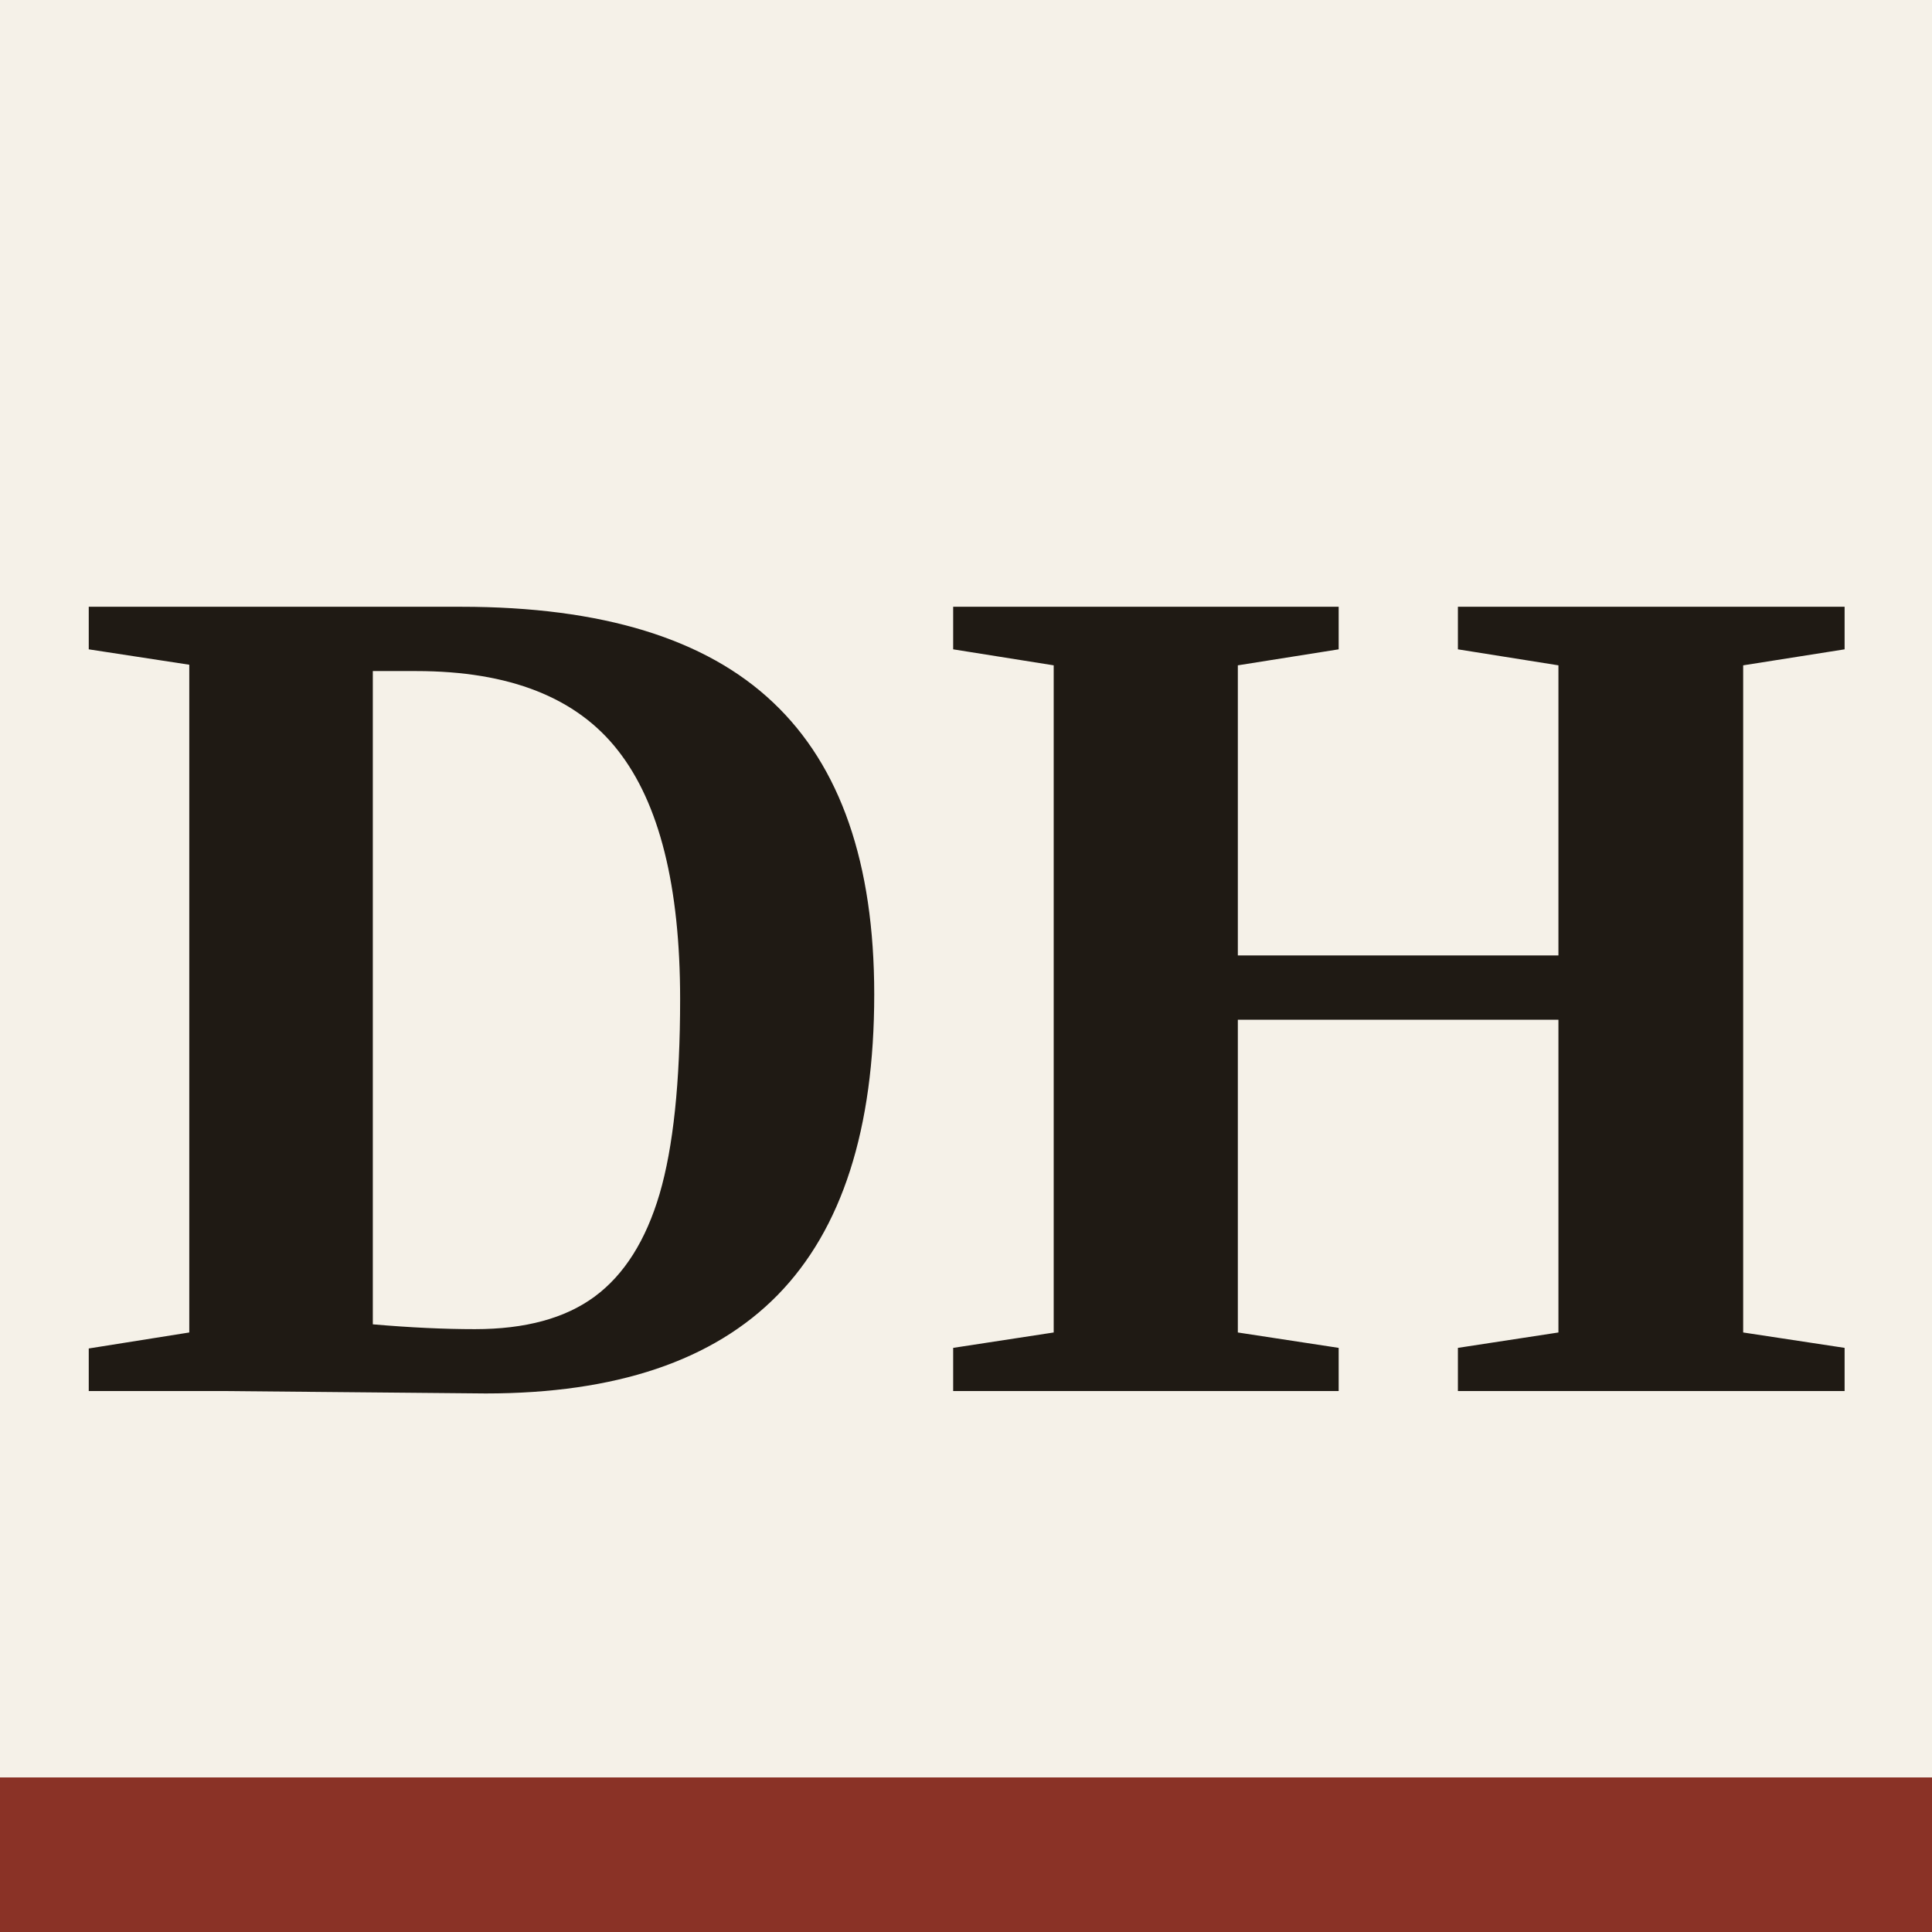
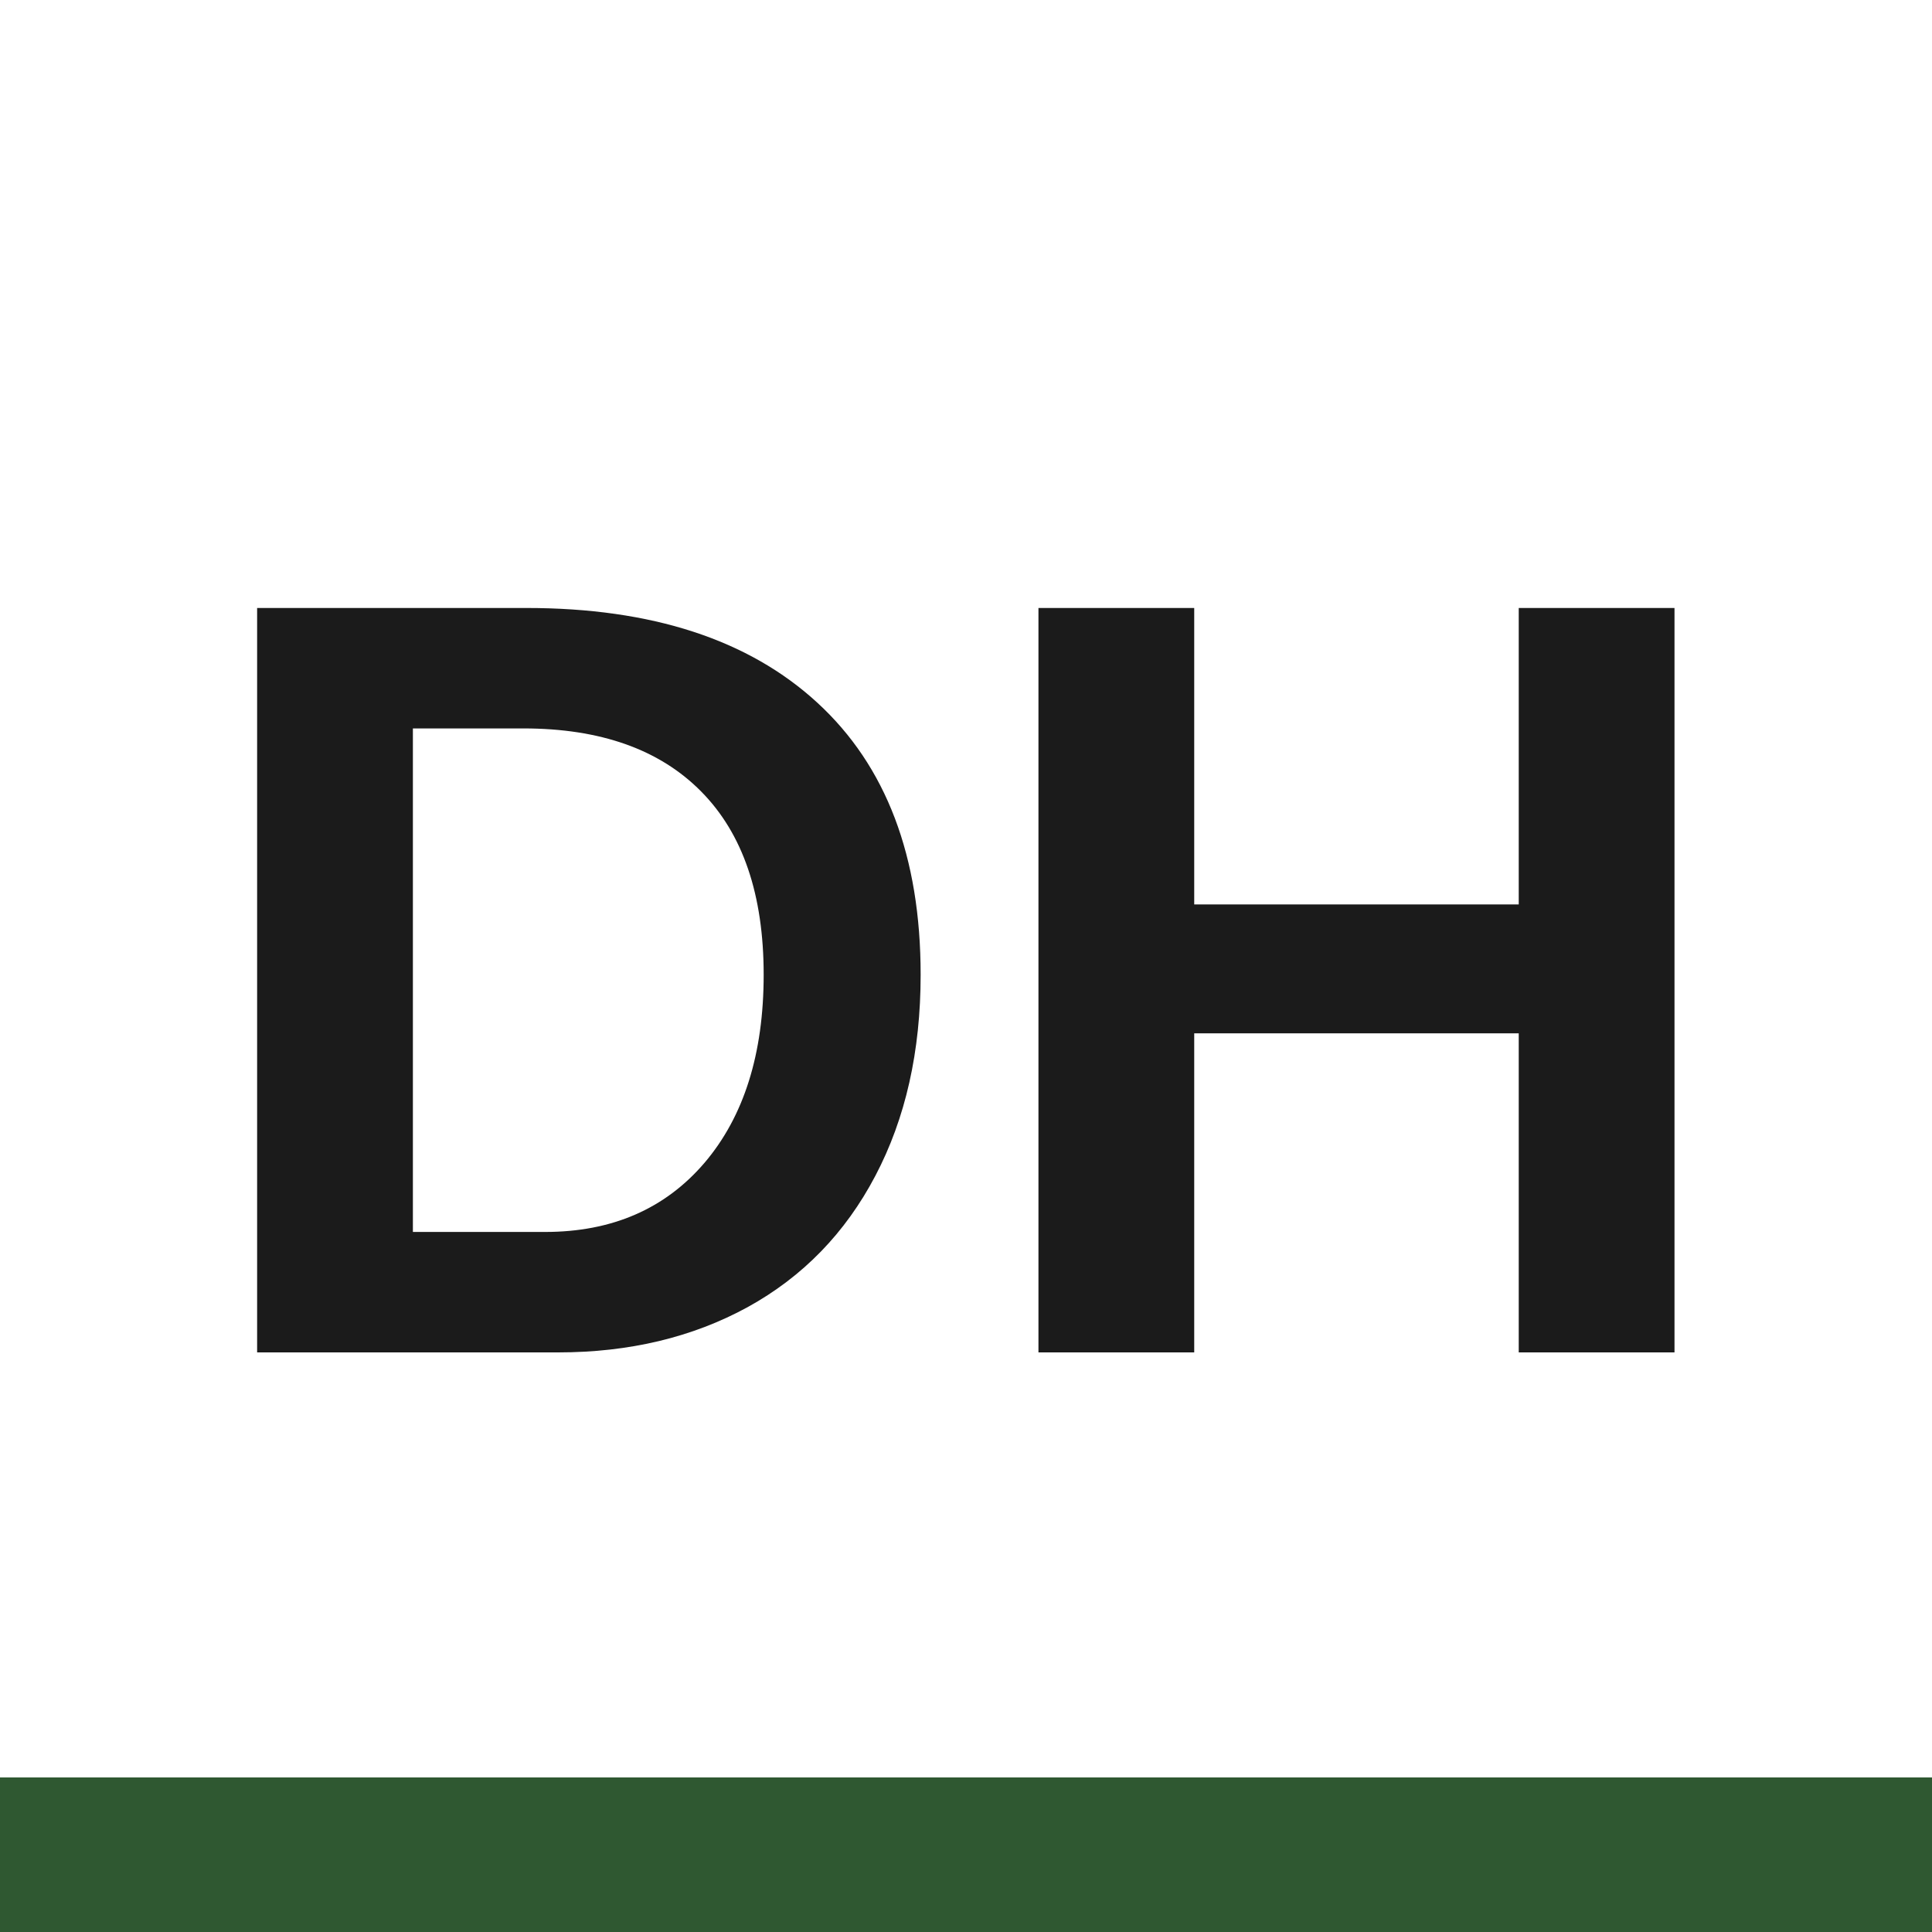
<svg xmlns="http://www.w3.org/2000/svg" viewBox="0 0 100 100">
-   <rect width="100" height="100" fill="#f5f1e8" />
-   <text x="50" y="72" font-family="Georgia, 'Times New Roman', serif" font-weight="600" font-size="62" text-anchor="middle" fill="#1f1a14">DH</text>
-   <rect x="0" y="92" width="100" height="8" fill="#8a3226" />
+   <rect width="100" height="100" fill="#ffffff" />
+   <text x="50" y="70" font-family="system-ui, -apple-system, 'Helvetica Neue', Arial, sans-serif" font-weight="800" font-size="56" text-anchor="middle" fill="#1b1b1b">DH</text>
+   <rect x="0" y="92" width="100" height="8" fill="#2f5831" />
</svg>
